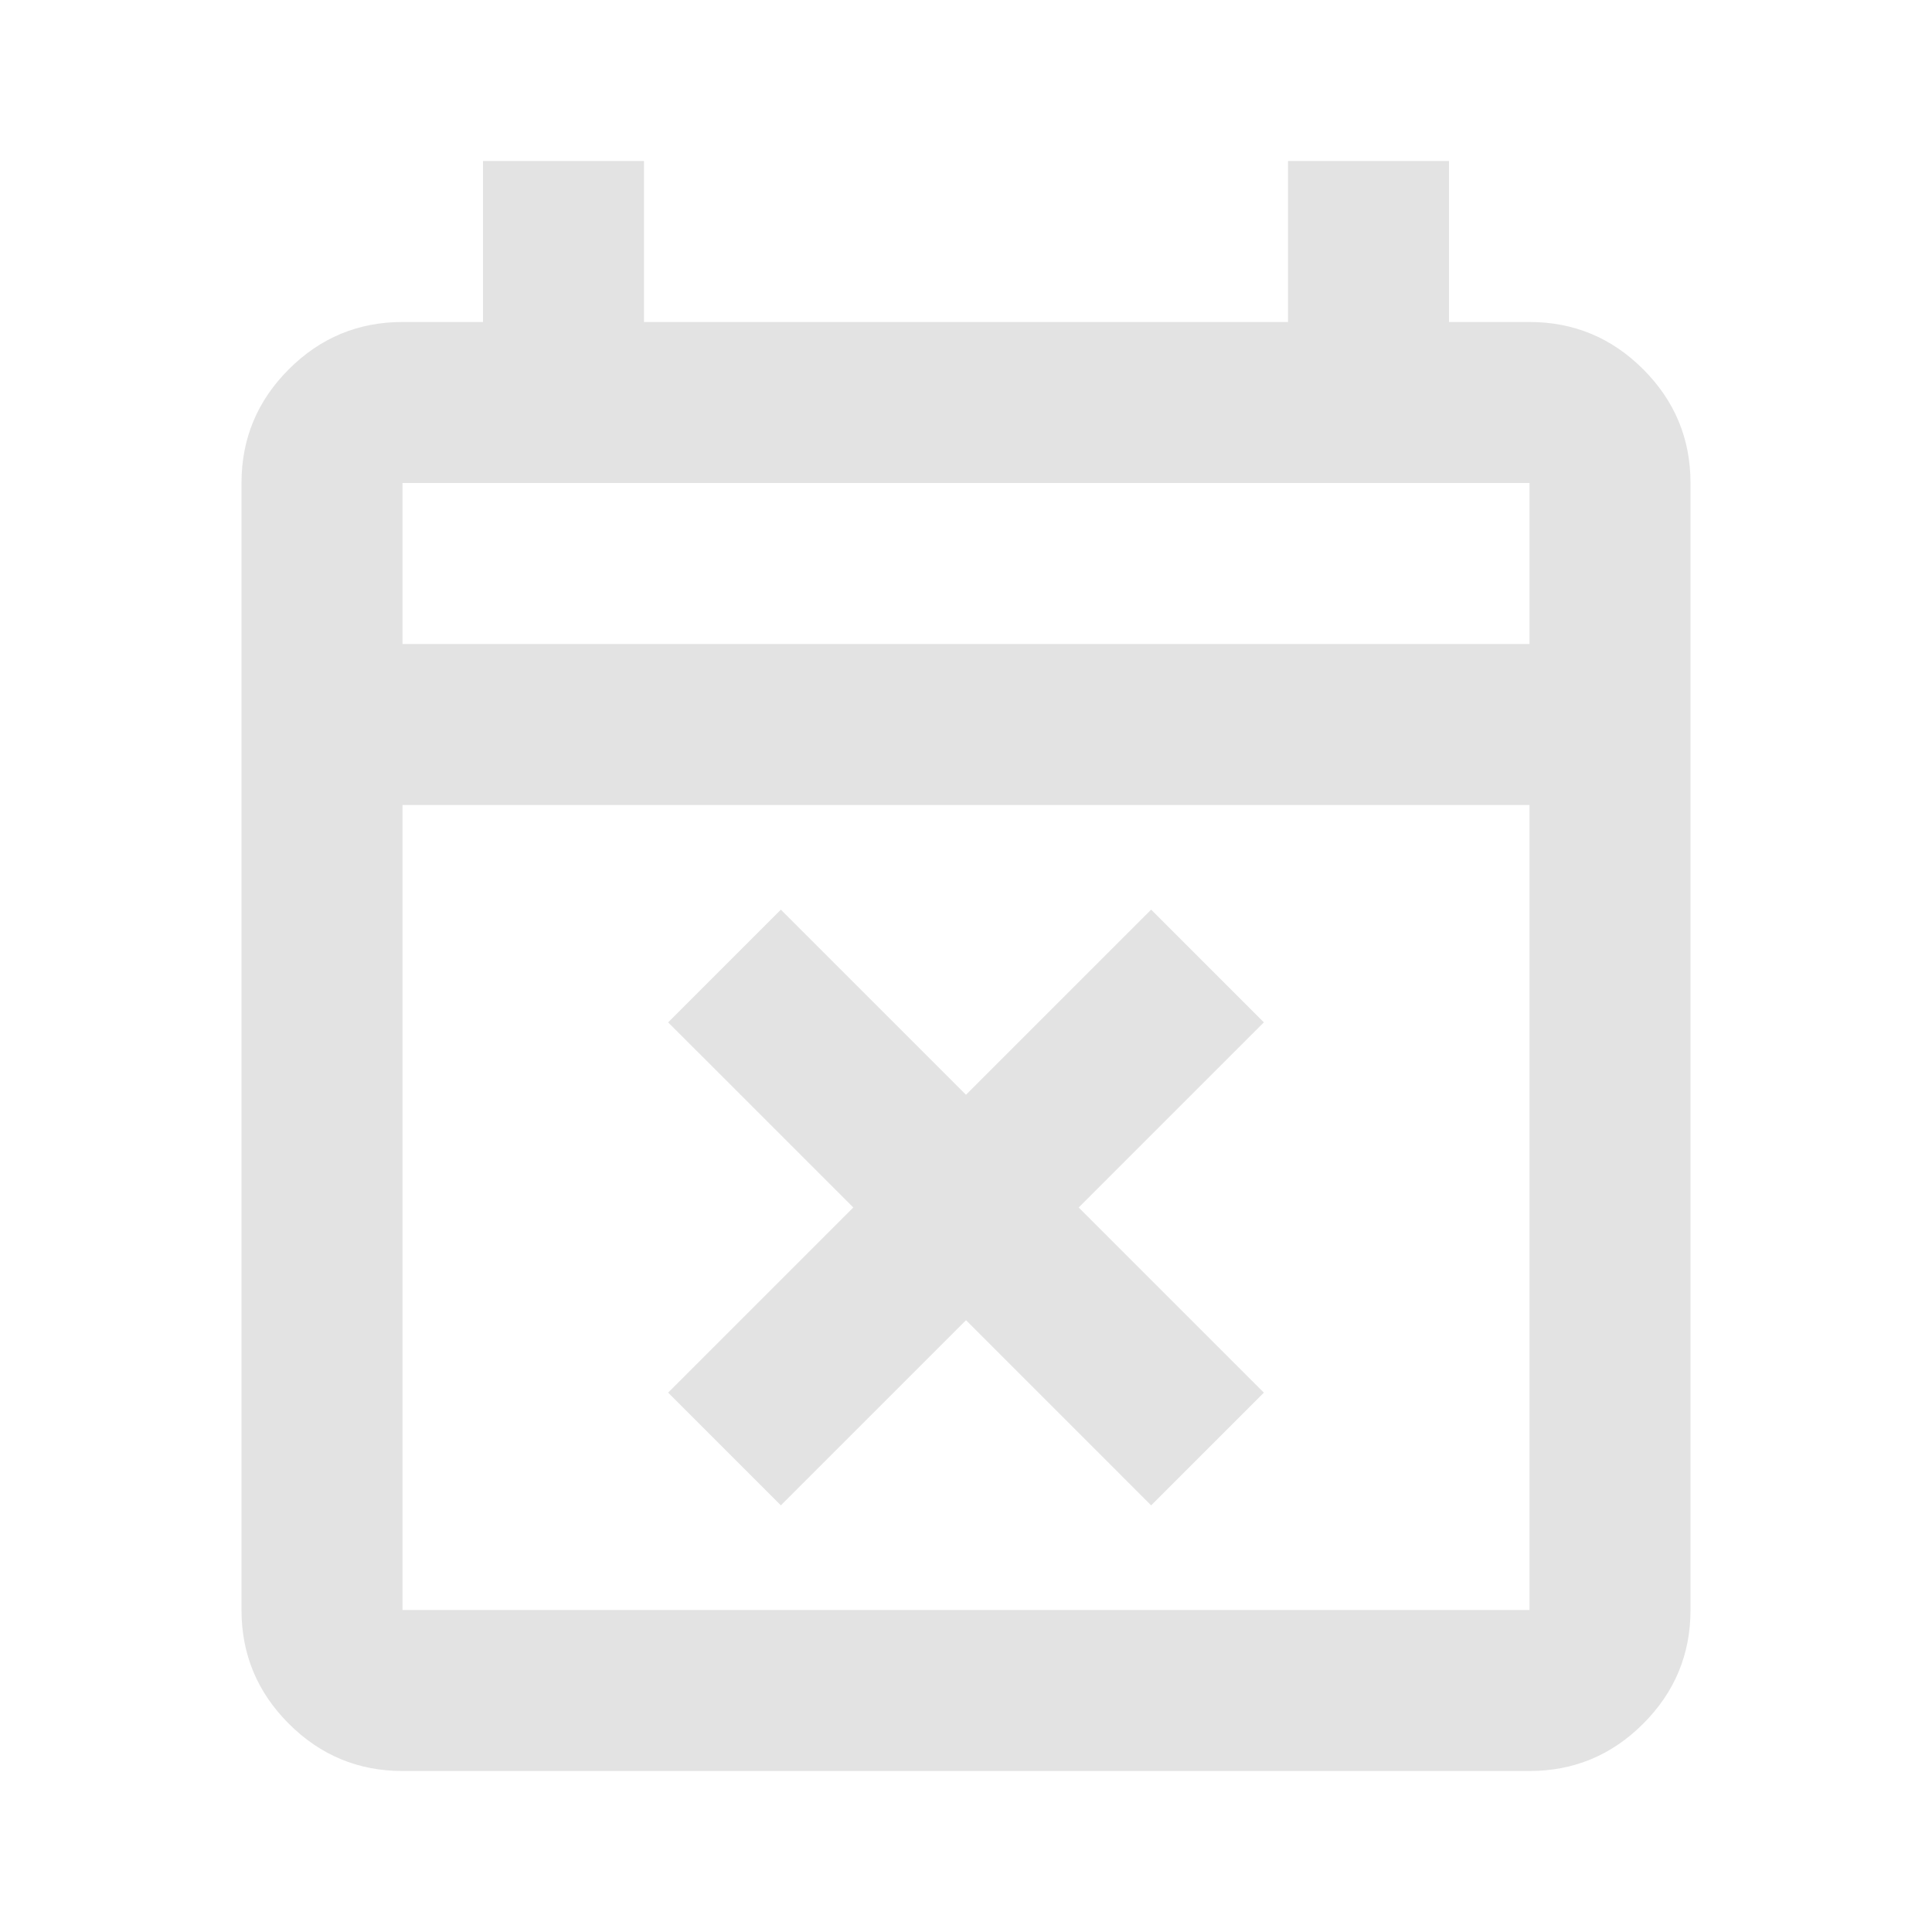
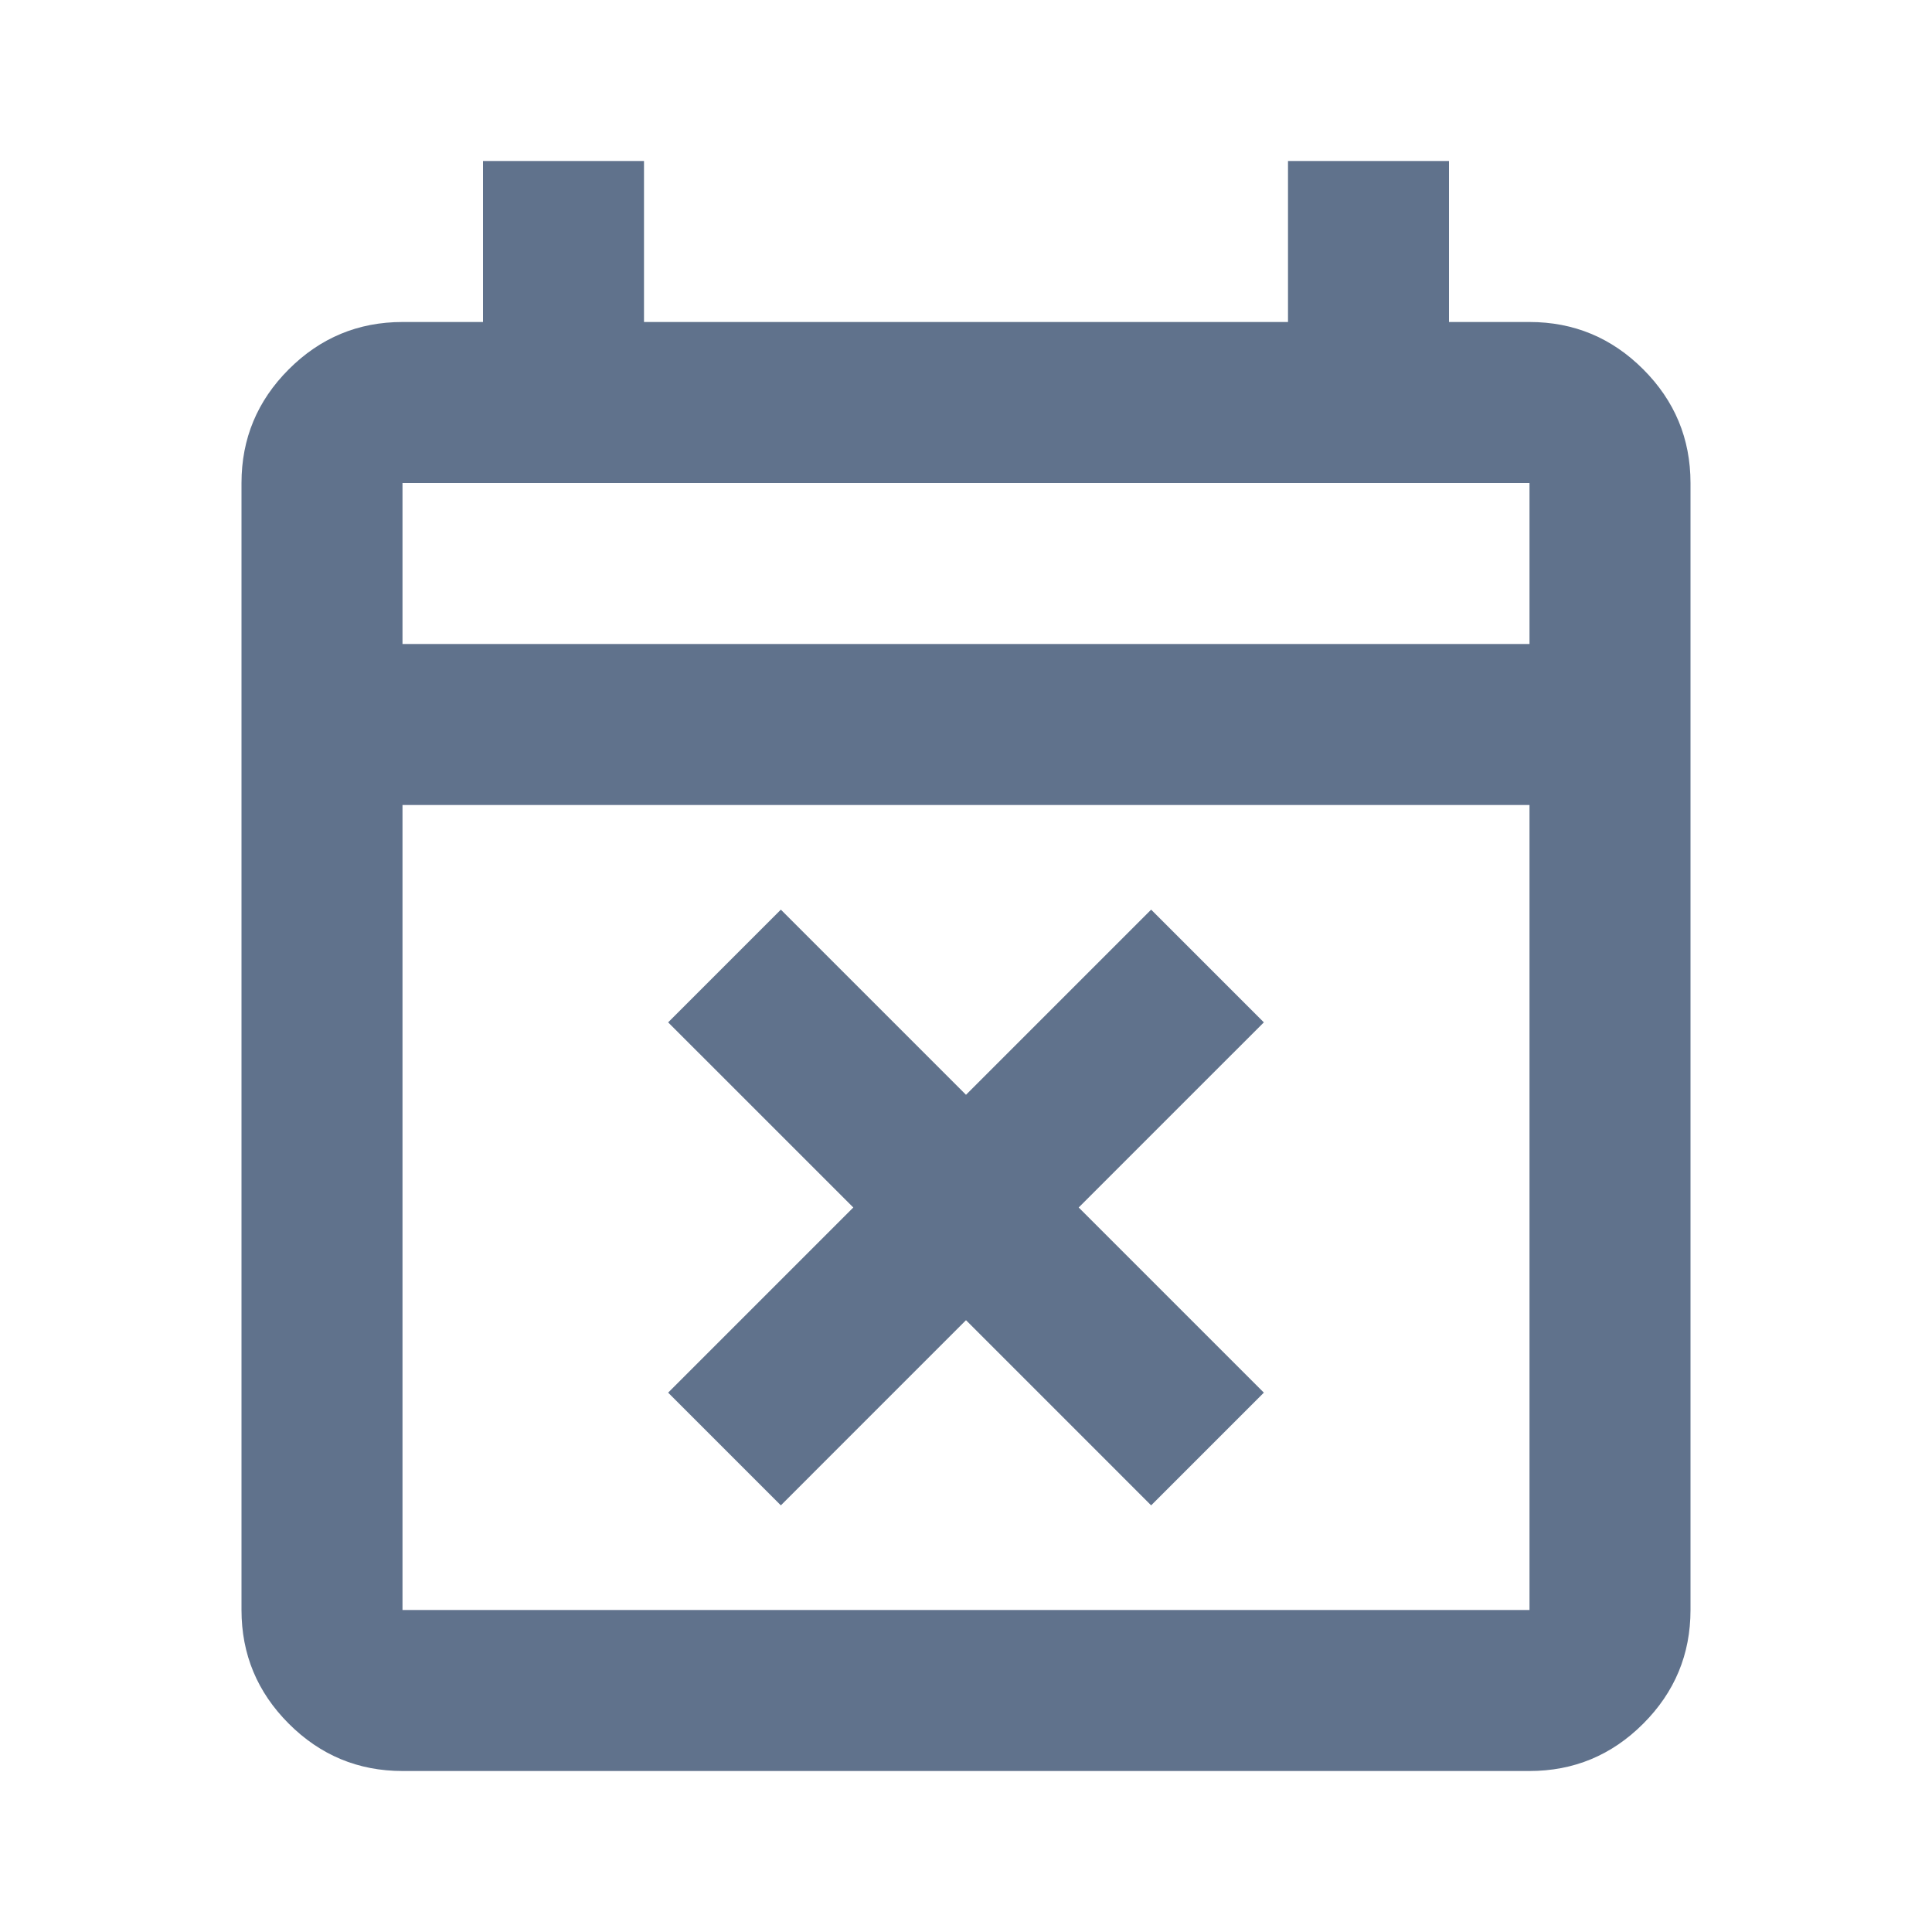
- <svg xmlns="http://www.w3.org/2000/svg" height="24px" viewBox="0 -960 960 960" width="24px" fill="#e3e3e3">
+ <svg xmlns="http://www.w3.org/2000/svg" height="24px" viewBox="0 -960 960 960" width="24px" fill="#60728c">
  <path d="m388-212-56-56 92-92-92-92 56-56 92 92 92-92 56 56-92 92 92 92-56 56-92-92-92 92ZM200-80q-33 0-56.5-23.5T120-160v-560q0-33 23.5-56.5T200-800h40v-80h80v80h320v-80h80v80h40q33 0 56.5 23.5T840-720v560q0 33-23.5 56.5T760-80H200Zm0-80h560v-400H200v400Zm0-480h560v-80H200v80Zm0 0v-80 80Z" />
</svg>
